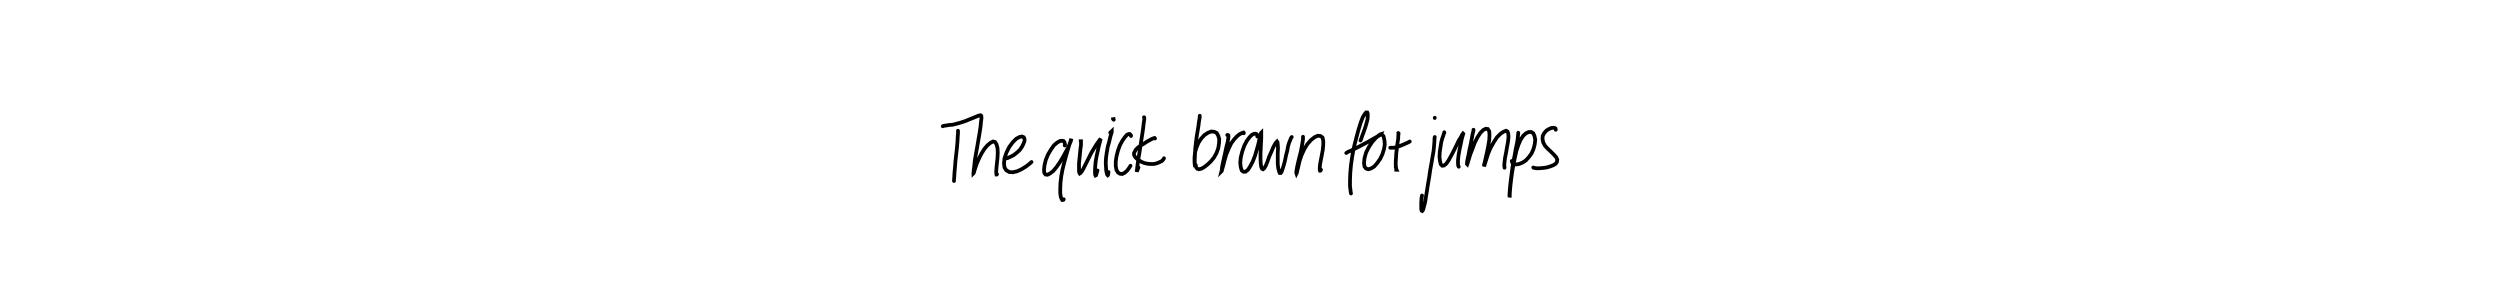
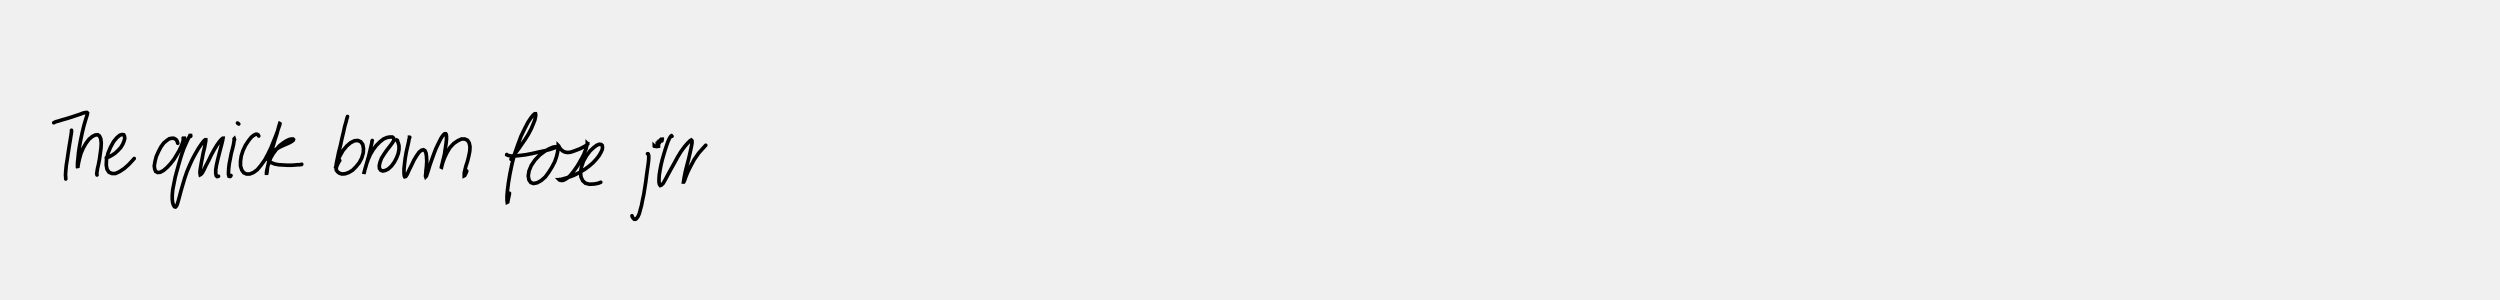
<svg xmlns="http://www.w3.org/2000/svg" viewBox="0 0 1000 120">
-   <rect width="1000" height="120" fill="white" />
-   <path d="M0,0 M383.2,52.3 L383.2,52.6 L383.2,53.3 L383.1,54.6 L383.0,56.5 L382.8,58.9 L382.5,61.6 L382.2,64.3 L382.0,66.8 L381.8,69.0 L381.7,70.8 L381.6,71.9 L381.6,72.4 M377.1,50.5 L377.3,50.4 L377.7,50.3 L378.5,50.2 L379.6,50.0 L381.0,49.9 L382.6,49.5 L384.4,49.0 L386.2,48.4 L387.9,47.7 L389.4,47.1 L390.6,46.6 L391.6,46.2 L392.2,46.1 L392.5,46.3 L392.6,47.2 L392.4,48.7 L392.2,50.8 L391.8,53.4 L391.3,56.3 L390.8,59.2 L390.3,62.0 L389.9,64.4 L389.7,66.5 L389.5,68.0 L389.4,68.9 L389.4,69.3 L389.5,69.2 L389.7,68.5 L390.1,67.2 L390.7,65.5 L391.6,63.4 L392.6,61.4 L393.8,59.5 L395.0,58.1 L396.2,57.1 L397.2,56.6 L398.0,56.8 L398.6,57.7 L399.0,59.2 L399.1,61.0 L399.0,63.1 L398.8,65.1 L398.6,66.9 L398.5,68.3 L398.5,69.3 L398.6,69.8 L398.7,69.8 L398.8,69.7 M401.9,63.5 L402.3,63.4 L403.1,63.2 L404.2,62.7 L405.4,62.1 L406.7,61.1 L407.9,60.0 L408.8,58.7 L409.4,57.5 L409.8,56.4 L409.8,55.5 L409.5,54.9 L408.8,54.6 L407.8,54.8 L406.5,55.5 L405.1,56.9 L403.7,58.8 L402.6,61.0 L401.8,63.3 L401.6,65.3 L401.8,67.0 L402.5,68.1 L403.7,68.8 L405.2,68.9 L406.9,68.5 L408.6,67.7 L410.4,66.6 L411.7,65.6 L412.6,64.8 M425.9,58.2 L426.0,57.9 L425.9,57.4 L425.8,56.9 L425.4,56.4 L424.8,56.3 L424.0,56.4 L422.9,57.0 L421.6,58.1 L420.4,59.8 L419.2,61.8 L418.3,64.0 L417.8,66.1 L417.6,67.9 L417.7,69.1 L418.2,69.8 L419.0,69.9 L420.0,69.4 L421.3,68.4 L422.7,66.7 L424.0,64.8 L425.3,62.6 L426.4,60.6 L427.3,58.9 L427.9,57.5 L428.3,56.5 L428.5,55.8 L428.5,55.6 L428.4,55.8 L428.2,56.6 L427.7,58.0 L427.1,60.0 L426.4,62.4 L425.7,65.0 L425.0,67.8 L424.5,70.5 L424.2,73.0 L424.1,75.3 L424.1,77.2 L424.3,78.7 L424.6,79.5 L424.9,80.0 L425.1,80.0 L425.4,79.9 L425.5,79.7 M432.3,56.6 L432.3,56.6 L432.3,56.5 L432.4,56.5 L432.4,56.7 L432.4,57.1 L432.4,58.0 L432.2,59.4 L432.0,61.3 L431.8,63.3 L431.6,65.3 L431.6,67.1 L431.6,68.3 L431.7,69.1 L431.9,69.4 L432.2,69.2 L432.7,68.6 L433.4,67.4 L434.3,65.6 L435.4,63.4 L436.5,61.2 L437.7,59.2 L438.7,57.6 L439.5,56.5 L440.0,55.8 L440.3,55.5 L440.2,55.8 L440.0,56.7 L439.6,58.1 L439.2,60.0 L438.7,62.2 L438.3,64.4 L438.1,66.4 L438.0,68.0 L438.0,69.2 L438.1,70.0 L438.2,70.2 L438.4,70.1 L438.6,69.5 L438.8,68.8 L439.0,68.2 M444.1,53.1 L444.2,52.9 L444.5,52.7 L444.7,52.5 L444.7,52.8 L444.5,53.5 L444.1,54.8 L443.7,56.6 L443.1,58.7 L442.7,61.0 L442.4,63.2 L442.3,65.2 L442.4,66.9 L442.5,68.3 L442.7,69.3 L442.9,69.9 L443.1,70.1 L443.2,70.0 L443.3,69.6 L443.3,69.1 L443.4,68.8 M445.2,47.6 L445.2,47.4 L445.3,47.2 L445.3,47.1 L445.3,47.1 L445.4,47.3 L445.4,47.6 L445.4,47.8 L445.5,47.9 M452.4,54.4 L452.4,54.2 L452.2,53.9 L451.9,53.6 L451.5,53.6 L450.8,53.9 L450.0,54.8 L449.0,56.2 L448.0,58.0 L447.2,60.2 L446.6,62.5 L446.3,64.6 L446.3,66.5 L446.6,68.0 L447.2,69.0 L448.0,69.5 L448.9,69.6 L449.9,69.1 L450.9,68.2 L451.7,67.1 L452.2,66.3 M457.6,46.9 L457.7,47.0 L457.7,47.2 L457.7,47.9 L457.5,49.1 L457.3,50.9 L457.0,53.1 L456.6,55.6 L456.2,58.3 L455.8,60.9 L455.4,63.3 L455.1,65.3 L454.9,66.9 L454.8,67.9 L454.7,68.4 L454.7,68.7 L454.7,68.7 L454.8,68.4 L455.0,68.0 L455.2,67.4 L455.4,67.0 M462.0,55.4 L461.9,55.3 L461.8,55.2 L461.4,55.3 L460.7,55.6 L459.8,56.1 L458.7,56.7 L457.5,57.5 L456.3,58.2 L455.2,59.0 L454.4,59.8 L453.9,60.6 L453.6,61.3 L453.6,61.9 L453.9,62.6 L454.5,63.3 L455.4,64.0 L456.5,64.7 L457.7,65.2 L459.0,65.5 L460.2,65.6 L461.4,65.6 L462.5,65.4 L463.5,65.0 L464.4,64.6 L465.0,64.2 L465.3,63.8 L465.5,63.5 L465.6,63.3 M479.9,46.3 L479.9,46.3 L479.9,46.4 L479.9,46.7 L479.8,47.5 L479.6,48.6 L479.4,50.2 L479.1,52.1 L478.7,54.4 L478.4,56.8 L478.1,59.3 L478.0,61.7 L477.9,63.7 L477.9,65.2 L478.0,66.2 L478.0,66.7 L478.0,66.9 L478.0,66.6 L477.9,65.9 L477.8,64.7 L477.8,63.0 L478.0,61.0 L478.6,59.0 L479.4,57.1 L480.5,55.4 L481.8,54.0 L483.2,53.1 L484.5,52.6 L485.7,52.7 L486.7,53.2 L487.3,54.3 L487.7,55.7 L487.6,57.4 L487.3,59.3 L486.6,61.2 L485.6,63.0 L484.3,64.6 L482.9,65.9 L481.6,66.9 L480.5,67.5 L479.5,67.7 L478.9,67.5 L478.5,67.0 L478.3,66.4 L478.3,66.0 M490.9,54.0 L491.1,54.0 L491.3,54.1 L491.4,54.5 L491.3,55.3 L491.1,56.7 L490.6,58.6 L490.1,60.9 L489.6,63.2 L489.1,65.4 L488.8,67.0 L488.7,68.1 L488.6,68.5 L488.7,68.4 L488.9,67.6 L489.3,66.2 L489.8,64.2 L490.5,61.8 L491.5,59.4 L492.5,57.3 L493.7,55.7 L494.8,54.5 L495.8,53.7 L496.6,53.3 L497.1,53.1 L497.4,53.0 L497.5,53.1 L497.5,53.2 L497.5,53.3 L497.5,53.3 M502.9,54.6 L502.9,54.4 L502.9,54.0 L502.7,53.7 L502.3,53.5 L501.7,53.5 L500.8,53.9 L499.8,54.9 L498.7,56.4 L497.7,58.3 L496.9,60.6 L496.3,63.0 L496.1,65.1 L496.3,66.9 L496.7,68.2 L497.4,68.7 L498.2,68.7 L499.2,67.9 L500.1,66.5 L501.1,64.6 L502.0,62.3 L502.7,59.9 L503.3,57.8 L503.7,56.0 L504.0,54.7 L504.2,53.8 L504.4,53.2 L504.5,53.1 L504.5,53.3 L504.5,54.1 L504.5,55.4 L504.4,57.2 L504.3,59.3 L504.2,61.5 L504.2,63.6 L504.3,65.4 L504.5,66.8 L504.8,67.5 L505.2,67.7 L505.7,67.3 L506.3,66.3 L507.0,64.6 L507.7,62.6 L508.6,60.6 L509.3,58.9 L510.0,57.6 L510.5,56.9 L510.8,56.6 L511.0,56.9 L511.1,57.8 L511.2,59.3 L511.1,61.3 L511.1,63.5 L511.1,65.6 L511.3,67.3 L511.6,68.5 L511.9,69.2 L512.3,69.2 L512.6,68.8 L513.0,67.7 L513.5,66.1 L514.0,64.2 L514.4,62.2 L514.9,60.3 L515.2,58.6 L515.6,57.2 L516.1,56.0 L516.4,55.2 L516.7,54.8 M521.2,54.7 L521.2,55.0 L521.2,55.7 L521.0,57.0 L520.7,58.7 L520.3,60.8 L519.7,63.1 L519.2,65.2 L518.8,67.0 L518.6,68.3 L518.5,69.1 L518.6,69.4 L518.7,69.2 L518.9,68.3 L519.3,66.7 L519.8,64.5 L520.6,62.1 L521.7,59.7 L522.9,57.7 L524.4,56.0 L525.8,54.9 L527.1,54.3 L528.2,54.4 L529.0,55.0 L529.3,56.3 L529.3,58.0 L529.1,60.0 L528.7,62.2 L528.3,64.2 L528.0,65.9 L527.9,67.1 L527.9,68.0 L528.0,68.3 L528.1,68.3 L528.3,68.1 L528.4,67.9 M544.2,56.2 L544.5,55.5 L544.9,54.3 L545.5,52.7 L546.1,51.0 L546.6,49.3 L547.0,47.8 L547.1,46.5 L547.1,45.5 L546.9,45.0 L546.4,45.0 L545.9,45.6 L545.1,46.9 L544.3,49.0 L543.4,51.9 L542.5,55.2 L541.6,58.8 L540.9,62.5 L540.4,66.0 L540.1,69.3 L540.0,72.2 L540.0,74.5 L540.2,76.1 L540.3,77.0 L540.4,77.4 M538.5,61.2 L538.5,61.2 L538.8,61.0 L539.3,60.7 L540.3,60.3 L541.7,59.6 L543.5,58.7 L545.4,57.7 L547.3,56.7 L549.0,55.7 L550.4,54.9 L551.5,54.3 L552.2,53.9 L552.3,53.7 L552.0,53.8 L551.3,54.3 L550.1,55.4 L548.8,56.9 L547.5,58.9 L546.4,61.1 L545.8,63.3 L545.6,65.2 L545.8,66.6 L546.4,67.4 L547.3,67.7 L548.4,67.4 L549.7,66.6 L550.9,65.2 L552.1,63.5 L553.0,61.6 L553.6,59.6 L553.9,57.8 L553.8,56.3 L553.6,55.3 L553.4,54.5 L553.1,54.1 L553.0,54.0 M559.3,53.2 L559.3,53.2 L559.4,53.3 L559.4,53.7 L559.3,54.3 L559.3,55.3 L559.1,56.6 L558.9,58.0 L558.7,59.7 L558.5,61.4 L558.4,63.2 L558.3,64.8 L558.3,66.1 L558.4,67.1 L558.5,67.6 L558.5,67.9 L558.6,67.9 L558.5,67.7 L558.5,67.4 L558.4,67.1 L558.3,66.9 M556.1,59.1 L556.1,59.1 L556.2,59.1 L556.3,59.1 L556.7,59.1 L557.3,59.1 L558.1,59.0 L559.0,58.7 L560.2,58.3 L561.4,57.8 L562.5,57.3 L563.4,56.9 L563.9,56.6 M573.9,54.8 L573.9,54.9 L573.8,55.4 L573.8,56.1 L573.7,57.3 L573.6,58.7 L573.4,60.6 L573.0,62.8 L572.6,65.2 L572.1,67.9 L571.7,70.7 L571.2,73.6 L570.8,76.2 L570.4,78.6 L570.1,80.6 L569.7,82.2 L569.4,83.4 L569.1,84.2 L568.9,84.4 L568.7,84.3 L568.5,83.7 L568.5,82.5 L568.5,80.9 L568.6,79.3 L568.8,78.2 M573.9,47.1 L573.9,47.1 L573.9,47.1 L573.9,47.2 L573.9,47.2 M577.7,52.9 L577.7,53.0 L577.7,53.2 L577.5,53.6 L577.3,54.3 L576.9,55.4 L576.5,56.9 L576.2,58.8 L575.9,60.8 L575.8,62.8 L576.0,64.5 L576.3,65.7 L576.9,66.3 L577.6,66.2 L578.5,65.5 L579.4,64.2 L580.4,62.4 L581.5,60.3 L582.6,58.1 L583.5,56.2 L584.4,54.8 L584.9,53.8 L585.2,53.4 L585.3,53.5 L585.1,54.2 L584.7,55.6 L584.3,57.6 L583.8,59.9 L583.4,62.2 L583.2,64.1 L583.2,65.5 L583.3,66.3 L583.5,66.7 M589.4,51.9 L589.4,51.9 L589.4,52.1 L589.3,52.6 L589.0,53.8 L588.7,55.5 L588.3,57.6 L587.8,59.8 L587.4,62.0 L587.0,63.8 L586.8,65.0 L586.8,65.6 L586.9,65.7 L587.1,65.1 L587.5,63.8 L588.1,61.8 L589.0,59.5 L589.9,57.1 L591.0,54.9 L592.2,53.1 L593.3,52.0 L594.3,51.5 L595.1,51.6 L595.7,52.5 L595.8,54.0 L595.7,56.0 L595.3,58.4 L594.8,60.9 L594.3,63.1 L593.9,64.9 L593.6,66.0 L593.6,66.5 L593.7,66.3 L594.0,65.4 L594.5,63.8 L595.2,61.6 L596.2,59.2 L597.5,56.9 L598.8,54.9 L600.2,53.5 L601.4,52.7 L602.4,52.3 L603.0,52.6 L603.3,53.4 L603.4,54.8 L603.2,56.7 L602.8,58.9 L602.4,61.2 L602.0,63.2 L601.8,64.9 L601.7,66.1 L601.8,66.8 L601.8,67.1 M607.3,53.1 L607.3,53.4 L607.2,54.1 L607.1,55.4 L606.8,57.3 L606.3,59.6 L605.8,62.4 L605.2,65.4 L604.8,68.4 L604.4,71.4 L604.1,74.0 L603.9,76.2 L603.8,77.7 L603.8,78.6 L603.8,78.9 L603.9,78.6 L603.9,77.8 L604.0,76.2 L604.2,74.0 L604.5,71.4 L604.9,68.6 L605.4,65.7 L606.0,62.8 L606.6,60.2 L607.4,57.8 L608.3,55.8 L609.3,54.3 L610.4,53.3 L611.5,52.8 L612.5,52.8 L613.3,53.3 L613.8,54.4 L614.1,55.9 L613.9,57.7 L613.4,59.6 L612.6,61.4 L611.5,62.9 L610.3,64.2 L608.9,65.1 L607.6,65.6 L606.4,65.8 L605.5,65.6 L605.0,65.2 L604.8,64.7 L604.7,64.4 M622.3,51.9 L622.3,51.7 L622.2,51.4 L621.9,51.2 L621.3,51.1 L620.5,51.2 L619.6,51.6 L618.6,52.2 L617.7,53.2 L617.1,54.3 L617.0,55.6 L617.3,57.0 L618.0,58.3 L619.1,59.5 L620.4,60.7 L621.5,61.8 L622.4,62.8 L622.9,63.8 L622.8,64.7 L622.3,65.5 L621.3,66.1 L620.0,66.6 L618.6,67.0 L617.1,67.2 L615.7,67.3 L614.6,67.3 L613.9,67.2 L613.4,67.1 L613.3,67.0 " stroke="black" stroke-width="1.5" fill="none" stroke-linecap="round" />
+   <path d="M268.8,54.5 L268.7,54.4 L268.7,54.4 L268.6,54.3 L268.6,54.3 L268.4,54.4 L268.1,54.8 L267.7,55.5 L267.2,56.6 L266.7,58.0 L266.1,59.8 L265.5,61.8 L264.9,63.9 L264.4,66.0 L264.0,68.1 L263.7,70.0 L263.6,71.6 L263.6,72.9 L263.8,73.8 L264.1,74.2 L264.6,74.0 L265.3,73.3 L266.1,71.9 L267.1,70.0 L268.3,67.8 L269.7,65.3 L271.0,62.9 L272.4,60.6 L273.8,58.7 L275.0,57.3 L275.9,56.4 L276.5,56.0 L276.8,56.3 L276.8,57.3 L276.5,58.9 L276.0,61.2 L275.4,63.8 L274.7,66.4 L274.1,68.8 L273.7,70.8 L273.5,72.1 L273.4,72.8 L273.5,72.8 L273.8,72.2 L274.3,70.8 L275.1,68.8 L276.3,66.4 L277.7,63.8 L279.5,61.2 L281.2,59.3 L282.3,58.1 M262.9,57.7 L262.9,57.8 L263.0,57.8 L263.0,57.9 L263.0,58.0 L263.0,58.0 L263.0,58.0 L263.0,58.0 L263.0,58.0 L263.1,58.0 L263.1,58.0 L263.1,58.0 L263.1,58.0 L263.1,58.0 L263.1,58.0 L263.2,58.0 L263.1,58.0 L263.1,58.0 L263.1,58.0 L263.1,58.0 L263.1,57.9 L263.1,57.9 L263.1,57.9 L263.1,57.9 L263.1,57.9 L263.1,57.9 L263.1,57.9 L263.1,57.9 L263.1,57.9 L263.1,57.9 L263.1,57.9 L263.0,57.8 L263.0,57.8 L262.9,57.8 L262.9,57.8 L262.9,57.7 L263.0,57.7 L263.0,57.7 L263.0,57.7 L263.0,57.7 L263.0,57.6 L263.0,57.6 L263.0,57.6 L263.0,57.6 L263.0,57.6 L263.0,57.6 L263.0,57.6 L262.9,57.6 L262.9,57.5 L262.9,57.5 L262.9,57.5 L262.9,57.5 L262.9,57.4 L263.0,57.4 L263.0,57.4 L263.0,57.4 L263.0,57.4 L263.0,57.4 L263.1,57.3 L263.1,57.3 L263.1,57.3 L263.2,57.3 L263.2,57.3 L263.2,57.3 L263.3,57.2 L263.3,57.2 L263.3,57.1 L263.3,57.1 L263.3,57.1 L263.3,57.1 L263.3,57.1 L263.3,57.1 L263.4,57.1 L263.4,57.1 L263.4,57.0 L263.4,57.0 L263.4,57.0 L263.4,57.0 L263.4,57.0 L263.4,57.0 L263.4,57.0 L263.5,57.0 L263.5,56.9 L263.6,56.9 L263.6,56.9 L263.6,56.9 L263.6,56.9 L263.6,56.9 L263.6,56.9 L263.6,56.9 L263.7,56.9 L263.7,56.8 L263.7,56.8 L263.7,56.8 L263.7,56.8 L263.7,56.7 L263.7,56.7 L263.7,56.7 L263.7,56.6 L263.8,56.6 L263.8,56.6 L263.8,56.6 L263.8,56.6 L263.8,56.6 L263.8,56.6 L263.8,56.6 L263.8,56.6 L263.8,56.6 L263.9,56.6 L263.9,56.6 L263.9,56.6 L263.9,56.6 L263.9,56.6 L263.9,56.6 L263.9,56.6 L263.9,56.6 L263.9,56.6 L263.9,56.6 L263.9,56.6 L263.9,56.6 L263.9,56.6 L263.9,56.6 L263.8,56.6 L263.8,56.5 L263.8,56.5 L263.9,56.5 L263.9,56.5 L263.9,56.5 L264.0,56.5 L264.0,56.5 L264.0,56.5 L264.0,56.5 L264.0,56.5 L264.0,56.5 L264.1,56.5 L264.1,56.5 L264.1,56.5 L264.1,56.5 L264.2,56.4 L264.2,56.4 L264.2,56.4 L264.2,56.4 L264.2,56.4 L264.3,56.4 L264.3,56.4 L264.3,56.4 L264.3,56.3 L264.3,56.3 L264.3,56.3 L264.3,56.3 L264.4,56.3 L264.4,56.3 L264.4,56.2 L264.4,56.2 L264.4,56.1 L264.4,56.1 L264.4,56.0 L264.5,56.0 L264.5,56.0 L264.5,56.0 L264.6,56.0 L264.6,56.0 L264.6,56.0 L264.6,56.0 L264.6,55.9 L264.6,55.9 L264.6,55.9 L264.6,55.9 L264.6,55.9 L264.7,55.9 L264.7,55.9 L264.7,55.9 L264.7,55.9 L264.7,55.9 L264.7,55.9 L264.7,55.9 L264.7,55.9 L264.7,55.9 L264.7,55.9 L264.8,55.9 L264.8,55.9 L264.8,55.9 L264.8,55.9 L264.8,55.9 L264.8,55.8 L264.8,55.8 L264.8,55.8 L264.8,55.8 L264.8,55.7 L264.9,55.7 L264.9,55.7 L264.9,55.8 L264.9,55.8 L264.9,55.8 L264.9,55.8 L264.9,55.8 L264.9,55.8 L264.9,55.8 L264.9,55.8 L264.9,55.7 L264.9,55.7 L264.9,55.7 M261.7,58.5 L261.7,58.5 L261.7,58.5 L261.7,58.4 L261.8,58.5 L262.0,58.5 L262.2,58.5 L262.5,58.6 L262.8,58.6 L262.9,58.6 L263.1,58.5 L263.1,58.5 L263.1,58.5 L263.2,58.5 L263.2,58.5 L263.2,58.5 L263.2,58.4 L263.2,58.4 L263.2,58.4 L263.3,58.4 L263.3,58.4 L263.3,58.4 L263.4,58.4 L263.4,58.4 L263.4,58.4 L263.4,58.3 L263.4,58.3 L263.3,58.3 L263.3,58.3 L263.3,58.3 L263.3,58.3 L263.3,58.3 L263.2,58.2 L263.2,58.2 L263.2,58.2 L263.2,58.1 L263.2,58.1 L263.3,58.1 L263.3,58.0 L263.3,58.0 L263.3,58.0 L263.3,57.9 L263.2,57.9 L263.2,57.9 L263.2,57.8 L263.2,57.8 L263.2,57.8 L263.2,57.8 L263.2,57.7 L263.2,57.7 L263.2,57.7 L263.2,57.7 L263.2,57.6 L263.2,57.6 L263.2,57.6 L263.2,57.6 L263.2,57.5 L263.2,57.5 L263.3,57.5 L263.3,57.4 L263.3,57.4 L263.2,57.4 L263.2,57.4 L263.2,57.4 L263.2,57.4 M259.0,61.5 L259.1,61.5 L259.2,61.5 L259.3,61.6 L259.4,61.9 L259.5,62.4 L259.5,63.3 L259.4,64.6 L259.2,66.2 L258.9,68.2 L258.6,70.4 L258.3,72.8 L257.9,75.3 L257.5,77.8 L257.0,80.1 L256.6,82.2 L256.1,84.0 L255.7,85.5 L255.2,86.6 L254.7,87.3 L254.2,87.7 L253.7,87.7 L253.3,87.3 L252.9,86.7 L252.8,86.3 M202.7,61.8 L202.7,61.9 L202.9,62.0 L203.4,62.2 L204.4,62.4 L205.9,62.4 L207.9,62.2 L210.3,61.9 L212.9,61.4 L215.5,60.8 L217.9,60.3 L219.9,59.8 L221.4,59.3 L222.2,59.0 L222.5,58.8 L222.1,58.7 L221.1,58.9 L219.7,59.5 L217.9,60.5 L215.9,62.0 L214.0,64.0 L212.5,66.2 L211.6,68.4 L211.3,70.4 L211.6,72.0 L212.3,73.0 L213.4,73.4 L214.9,73.1 L216.5,72.2 L218.1,70.8 L219.5,68.9 L220.8,66.8 L221.9,64.7 L222.6,62.7 L223.0,61.0 L223.2,59.7 L223.3,58.9 L223.3,58.3 L223.3,58.2 L223.4,58.3 L223.6,58.6 L223.9,59.2 L224.4,59.8 L225.1,60.4 L225.9,60.8 L227.0,61.0 L228.1,60.9 L229.4,60.5 L230.7,60.0 L232.0,59.5 L233.2,58.9 L234.1,58.4 L234.7,58.0 L235.0,57.7 L235.1,57.6 L235.1,57.5 L235.0,57.5 L234.9,57.4 L234.9,57.4 L234.9,57.4 L234.9,57.5 L234.8,57.8 L234.7,58.2 L234.6,58.8 L234.4,59.6 L234.0,60.5 L233.6,61.6 L233.0,62.8 L232.3,64.0 L231.6,65.3 L230.8,66.6 L229.9,67.9 L229.0,69.1 L228.1,70.2 L227.1,71.1 L226.2,71.7 L225.4,72.1 L224.7,72.2 L224.1,72.1 L223.8,72.0 L223.7,71.9 L223.8,71.9 L223.9,71.8 L224.2,71.8 L224.7,71.7 L225.3,71.5 L226.1,71.3 L227.1,71.0 L228.3,70.6 L229.6,70.1 L231.0,69.4 L232.5,68.6 L234.1,67.6 L235.7,66.4 L237.2,65.1 L238.5,63.7 L239.6,62.3 L240.4,60.9 L240.9,59.8 L241.0,58.9 L240.9,58.2 L240.5,57.8 L239.7,57.7 L238.7,58.1 L237.5,59.0 L236.0,60.4 L234.6,62.3 L233.4,64.4 L232.6,66.7 L232.2,68.9 L232.4,70.8 L233.1,72.3 L234.2,73.3 L235.8,73.7 L237.7,73.6 L239.3,73.3 L240.3,72.9 M204.4,63.7 L204.7,63.3 L205.3,62.5 L206.2,61.2 L207.4,59.6 L208.7,57.7 L210.1,55.7 L211.4,53.6 L212.5,51.5 L213.3,49.6 L213.9,48.1 L214.2,46.8 L214.3,46.0 L214.2,45.5 L213.9,45.5 L213.3,46.0 L212.4,47.1 L211.2,48.9 L209.9,51.4 L208.4,54.5 L207.1,58.0 L205.8,61.7 L204.8,65.6 L204.0,69.4 L203.4,72.9 L203.0,76.0 L202.8,78.4 L202.8,80.1 L202.9,80.9 L203.1,80.8 L203.3,79.7 L203.6,78.4 L203.8,77.3 M163.9,54.9 L163.8,54.9 L163.8,55.2 L163.6,55.8 L163.4,57.0 L163.0,58.7 L162.5,60.9 L162.1,63.2 L161.8,65.6 L161.6,67.6 L161.6,69.2 L161.7,70.3 L161.9,70.7 L162.3,70.6 L162.9,69.7 L163.6,68.1 L164.6,66.1 L165.6,64.0 L166.7,62.2 L167.7,60.8 L168.6,60.1 L169.4,59.9 L170.0,60.3 L170.4,61.2 L170.6,62.6 L170.7,64.4 L170.6,66.4 L170.4,68.1 L170.3,69.5 L170.2,70.4 L170.3,70.7 L170.5,70.5 L170.8,69.7 L171.3,68.2 L171.9,66.2 L172.7,63.9 L173.5,61.7 L174.3,59.6 L175.1,57.9 L175.8,56.5 L176.4,55.3 L177.0,54.4 L177.5,53.8 L177.9,53.5 L178.3,53.5 L178.5,53.8 L178.6,54.6 L178.6,55.8 L178.4,57.6 L178.1,59.6 L177.8,61.7 L177.3,63.7 L176.9,65.4 L176.6,66.6 L176.5,67.4 L176.4,67.6 L176.5,67.4 L176.7,66.5 L177.1,65.0 L177.8,63.1 L178.8,61.0 L180.0,59.0 L181.5,57.4 L183.1,56.3 L184.6,55.6 L185.9,55.6 L187.0,56.1 L187.7,57.2 L188.0,58.7 L187.9,60.5 L187.5,62.5 L187.0,64.5 L186.4,66.3 L186.0,67.9 L185.7,69.1 L185.7,69.9 L185.7,70.3 L185.9,70.2 L186.2,69.6 L186.5,69.0 L186.7,68.4 M148.9,56.2 L148.8,56.5 L148.7,57.3 L148.4,58.6 L148.0,60.3 L147.5,62.4 L146.9,64.5 L146.4,66.4 L145.9,68.0 L145.7,69.0 L145.5,69.5 L145.5,69.4 L145.7,68.8 L146.0,67.6 L146.5,65.9 L147.2,63.9 L148.1,61.8 L149.3,59.8 L150.6,58.1 L152.0,56.7 L153.4,55.6 L154.8,55.0 L156.0,54.8 L156.9,54.8 L157.4,55.2 L157.6,55.8 L157.3,56.6 L156.7,57.5 L155.8,58.7 L154.7,60.1 L153.6,61.7 L152.6,63.3 L152.0,64.9 L151.7,66.3 L151.8,67.4 L152.3,68.1 L153.1,68.4 L154.1,68.2 L155.3,67.6 L156.6,66.4 L157.7,64.9 L158.6,63.2 L159.3,61.4 L159.6,59.7 L159.6,58.3 L159.3,57.2 L159.0,56.5 L158.7,56.1 L158.5,55.9 L158.4,55.9 L158.6,56.0 L158.8,56.1 L159.0,56.2 M139.0,46.6 L138.9,46.9 L138.7,47.6 L138.4,48.8 L137.9,50.5 L137.4,52.8 L136.8,55.3 L136.2,58.1 L135.5,60.8 L135.0,63.2 L134.6,65.1 L134.4,66.4 L134.2,67.2 L134.2,67.3 L134.3,66.9 L134.6,65.9 L135.1,64.3 L136.0,62.3 L137.2,60.2 L138.7,58.4 L140.2,57.1 L141.8,56.3 L143.2,56.2 L144.3,56.7 L145.1,57.8 L145.4,59.4 L145.3,61.2 L144.7,63.2 L143.7,65.1 L142.4,66.7 L141.0,68.1 L139.5,69.0 L138.1,69.5 L136.8,69.6 L135.8,69.3 L135.0,68.7 L134.5,68.0 L134.5,67.0 L135.0,65.8 L135.5,64.8 L135.9,64.2 M103.5,54.4 L103.4,54.2 L103.2,53.9 L102.8,53.7 L102.3,53.7 L101.5,54.1 L100.5,54.9 L99.4,56.3 L98.2,58.1 L97.2,60.2 L96.5,62.4 L96.2,64.5 L96.2,66.4 L96.7,68.0 L97.5,69.1 L98.6,69.6 L99.9,69.6 L101.4,69.0 L102.9,67.9 L104.4,66.1 L105.9,64.0 L107.2,61.6 L108.4,59.1 L109.4,56.6 L110.3,54.4 L111.0,52.5 L111.5,51.0 L111.9,49.9 L112.0,49.2 L112.1,48.9 L112.0,49.0 L111.9,49.4 L111.6,50.3 L111.2,51.8 L110.7,53.7 L110.0,55.8 L109.3,58.2 L108.6,60.6 L108.0,63.0 L107.4,65.2 L107.0,67.0 L106.7,68.2 L106.6,69.0 L106.6,69.3 L106.7,69.3 L106.8,68.8 L106.9,67.8 L107.1,66.5 L107.6,64.9 L108.3,63.1 L109.3,61.4 L110.5,59.8 L111.8,58.3 L113.2,57.2 L114.6,56.3 L115.7,55.8 L116.6,55.6 L117.2,55.6 L117.4,55.8 L117.3,56.1 L116.8,56.5 L116.0,57.0 L114.9,57.5 L113.5,58.1 L112.0,58.8 L110.6,59.6 L109.3,60.5 L108.2,61.3 L107.4,62.2 L107.1,63.0 L107.2,63.8 L107.7,64.5 L108.6,65.1 L109.9,65.6 L111.5,65.9 L113.3,66.0 L115.0,66.1 L116.6,66.1 L118.0,66.0 L119.1,65.9 L119.8,65.9 L120.3,65.8 L120.6,65.8 L120.7,65.7 M95.0,49.2 L95.0,49.2 L95.0,49.2 L95.0,49.2 L95.0,49.2 L95.1,49.3 L95.2,49.4 L95.4,49.5 L95.5,49.6 M93.6,55.6 L93.7,55.5 L93.7,55.5 L93.8,55.8 L93.6,56.5 L93.4,57.8 L93.0,59.5 L92.5,61.4 L92.1,63.5 L91.7,65.5 L91.5,67.2 L91.4,68.7 L91.4,69.8 L91.6,70.5 L92.0,70.6 L92.2,70.5 L92.4,70.2 M76.3,54.5 L76.3,54.4 L76.3,54.4 L76.2,54.3 L76.2,54.2 L76.1,54.2 L76.1,54.3 L75.9,54.4 L75.7,54.8 L75.3,55.4 L74.9,56.3 L74.3,57.6 L73.6,59.2 L72.9,61.1 L72.2,63.3 L71.5,65.7 L70.8,68.2 L70.1,70.8 L69.6,73.3 L69.1,75.8 L68.9,78.0 L68.9,79.8 L69.1,81.2 L69.4,82.1 L69.8,82.7 L70.2,82.8 L70.6,82.4 L70.9,81.7 L71.3,80.4 L71.8,78.6 L72.4,76.3 L73.1,73.9 L73.9,71.2 L74.8,68.6 L75.9,66.0 L77.0,63.6 L78.2,61.4 L79.3,59.5 L80.3,58.0 L81.1,56.9 L81.7,56.2 L82.1,55.9 L82.3,55.9 L82.3,56.4 L82.1,57.5 L81.8,59.1 L81.3,61.1 L80.9,63.2 L80.5,65.3 L80.2,67.1 L80.0,68.5 L80.0,69.4 L80.1,69.9 L80.3,69.8 L80.8,69.3 L81.5,68.1 L82.3,66.4 L83.4,64.3 L84.5,62.0 L85.7,59.8 L86.8,58.0 L87.8,56.6 L88.6,55.7 L89.1,55.3 L89.2,55.3 L89.1,55.9 L88.8,57.2 L88.3,59.1 L87.7,61.4 L87.1,63.8 L86.6,66.0 L86.3,67.9 L86.3,69.4 L86.5,70.3 L86.8,70.6 L87.1,70.6 L87.4,70.5 M71.1,57.3 L71.0,57.0 L70.9,56.6 L70.6,56.0 L70.1,55.6 L69.5,55.3 L68.7,55.3 L67.7,55.5 L66.7,56.2 L65.5,57.2 L64.4,58.7 L63.4,60.6 L62.5,62.6 L62.0,64.6 L61.7,66.4 L61.9,67.7 L62.3,68.6 L63.1,69.0 L64.1,68.9 L65.4,68.2 L66.8,67.0 L68.2,65.5 L69.6,63.7 L70.7,61.9 L71.7,60.2 L72.4,58.7 L72.9,57.5 L73.2,56.5 L73.4,56.0 L73.4,55.6 L73.4,55.5 L73.4,55.4 L73.4,55.4 L73.4,55.5 L73.3,55.5 L73.3,55.6 L73.4,55.6 L73.4,55.5 L73.4,55.5 L73.4,55.5 L73.5,55.5 L73.5,55.4 L73.5,55.4 L73.5,55.3 L73.5,55.3 L73.5,55.3 L73.6,55.3 L73.6,55.3 L73.6,55.3 L73.7,55.3 L73.7,55.4 L73.7,55.4 L73.7,55.4 L73.7,55.4 M42.5,63.1 L42.9,63.0 L43.7,62.7 L44.8,62.1 L46.0,61.3 L47.2,60.2 L48.3,59.0 L49.1,57.7 L49.6,56.5 L49.9,55.4 L49.8,54.5 L49.5,53.9 L48.8,53.8 L47.9,54.1 L46.7,55.1 L45.4,56.7 L44.2,58.9 L43.2,61.3 L42.6,63.8 L42.5,66.0 L42.8,67.7 L43.6,68.9 L44.8,69.4 L46.2,69.4 L47.9,68.6 L49.7,67.4 L51.5,65.8 L52.8,64.4 L53.7,63.4 M21.5,49.1 L21.7,49.0 L22.3,48.7 L23.4,48.4 L25.0,47.9 L26.8,47.4 L28.7,46.8 L30.5,46.2 L32.0,45.7 L33.3,45.2 L34.3,45.0 L34.8,45.0 L35.0,45.2 L34.9,45.8 L34.6,46.8 L34.1,48.4 L33.5,50.5 L32.9,53.0 L32.3,55.8 L31.8,58.5 L31.4,61.1 L31.2,63.3 L31.0,65.1 L31.0,66.2 L31.0,66.9 L31.1,67.2 L31.1,67.0 L31.2,66.4 L31.4,65.2 L31.8,63.4 L32.4,61.3 L33.3,59.2 L34.4,57.3 L35.6,55.7 L36.9,54.6 L38.1,54.0 L39.1,53.9 L39.8,54.4 L40.3,55.5 L40.5,57.1 L40.4,59.2 L40.1,61.4 L39.8,63.6 L39.4,65.7 L39.0,67.4 L38.8,68.7 L38.7,69.5 L38.8,69.9 L38.8,70.0 M28.6,52.1 L28.6,52.8 L28.4,54.1 L28.1,56.0 L27.7,58.4 L27.3,61.0 L26.9,63.7 L26.5,66.2 L26.3,68.4 L26.2,70.0 L26.3,71.1 L26.3,71.6 M28.4,50.9 " stroke="black" stroke-width="1.46" fill="none" stroke-linecap="round" />
</svg>
